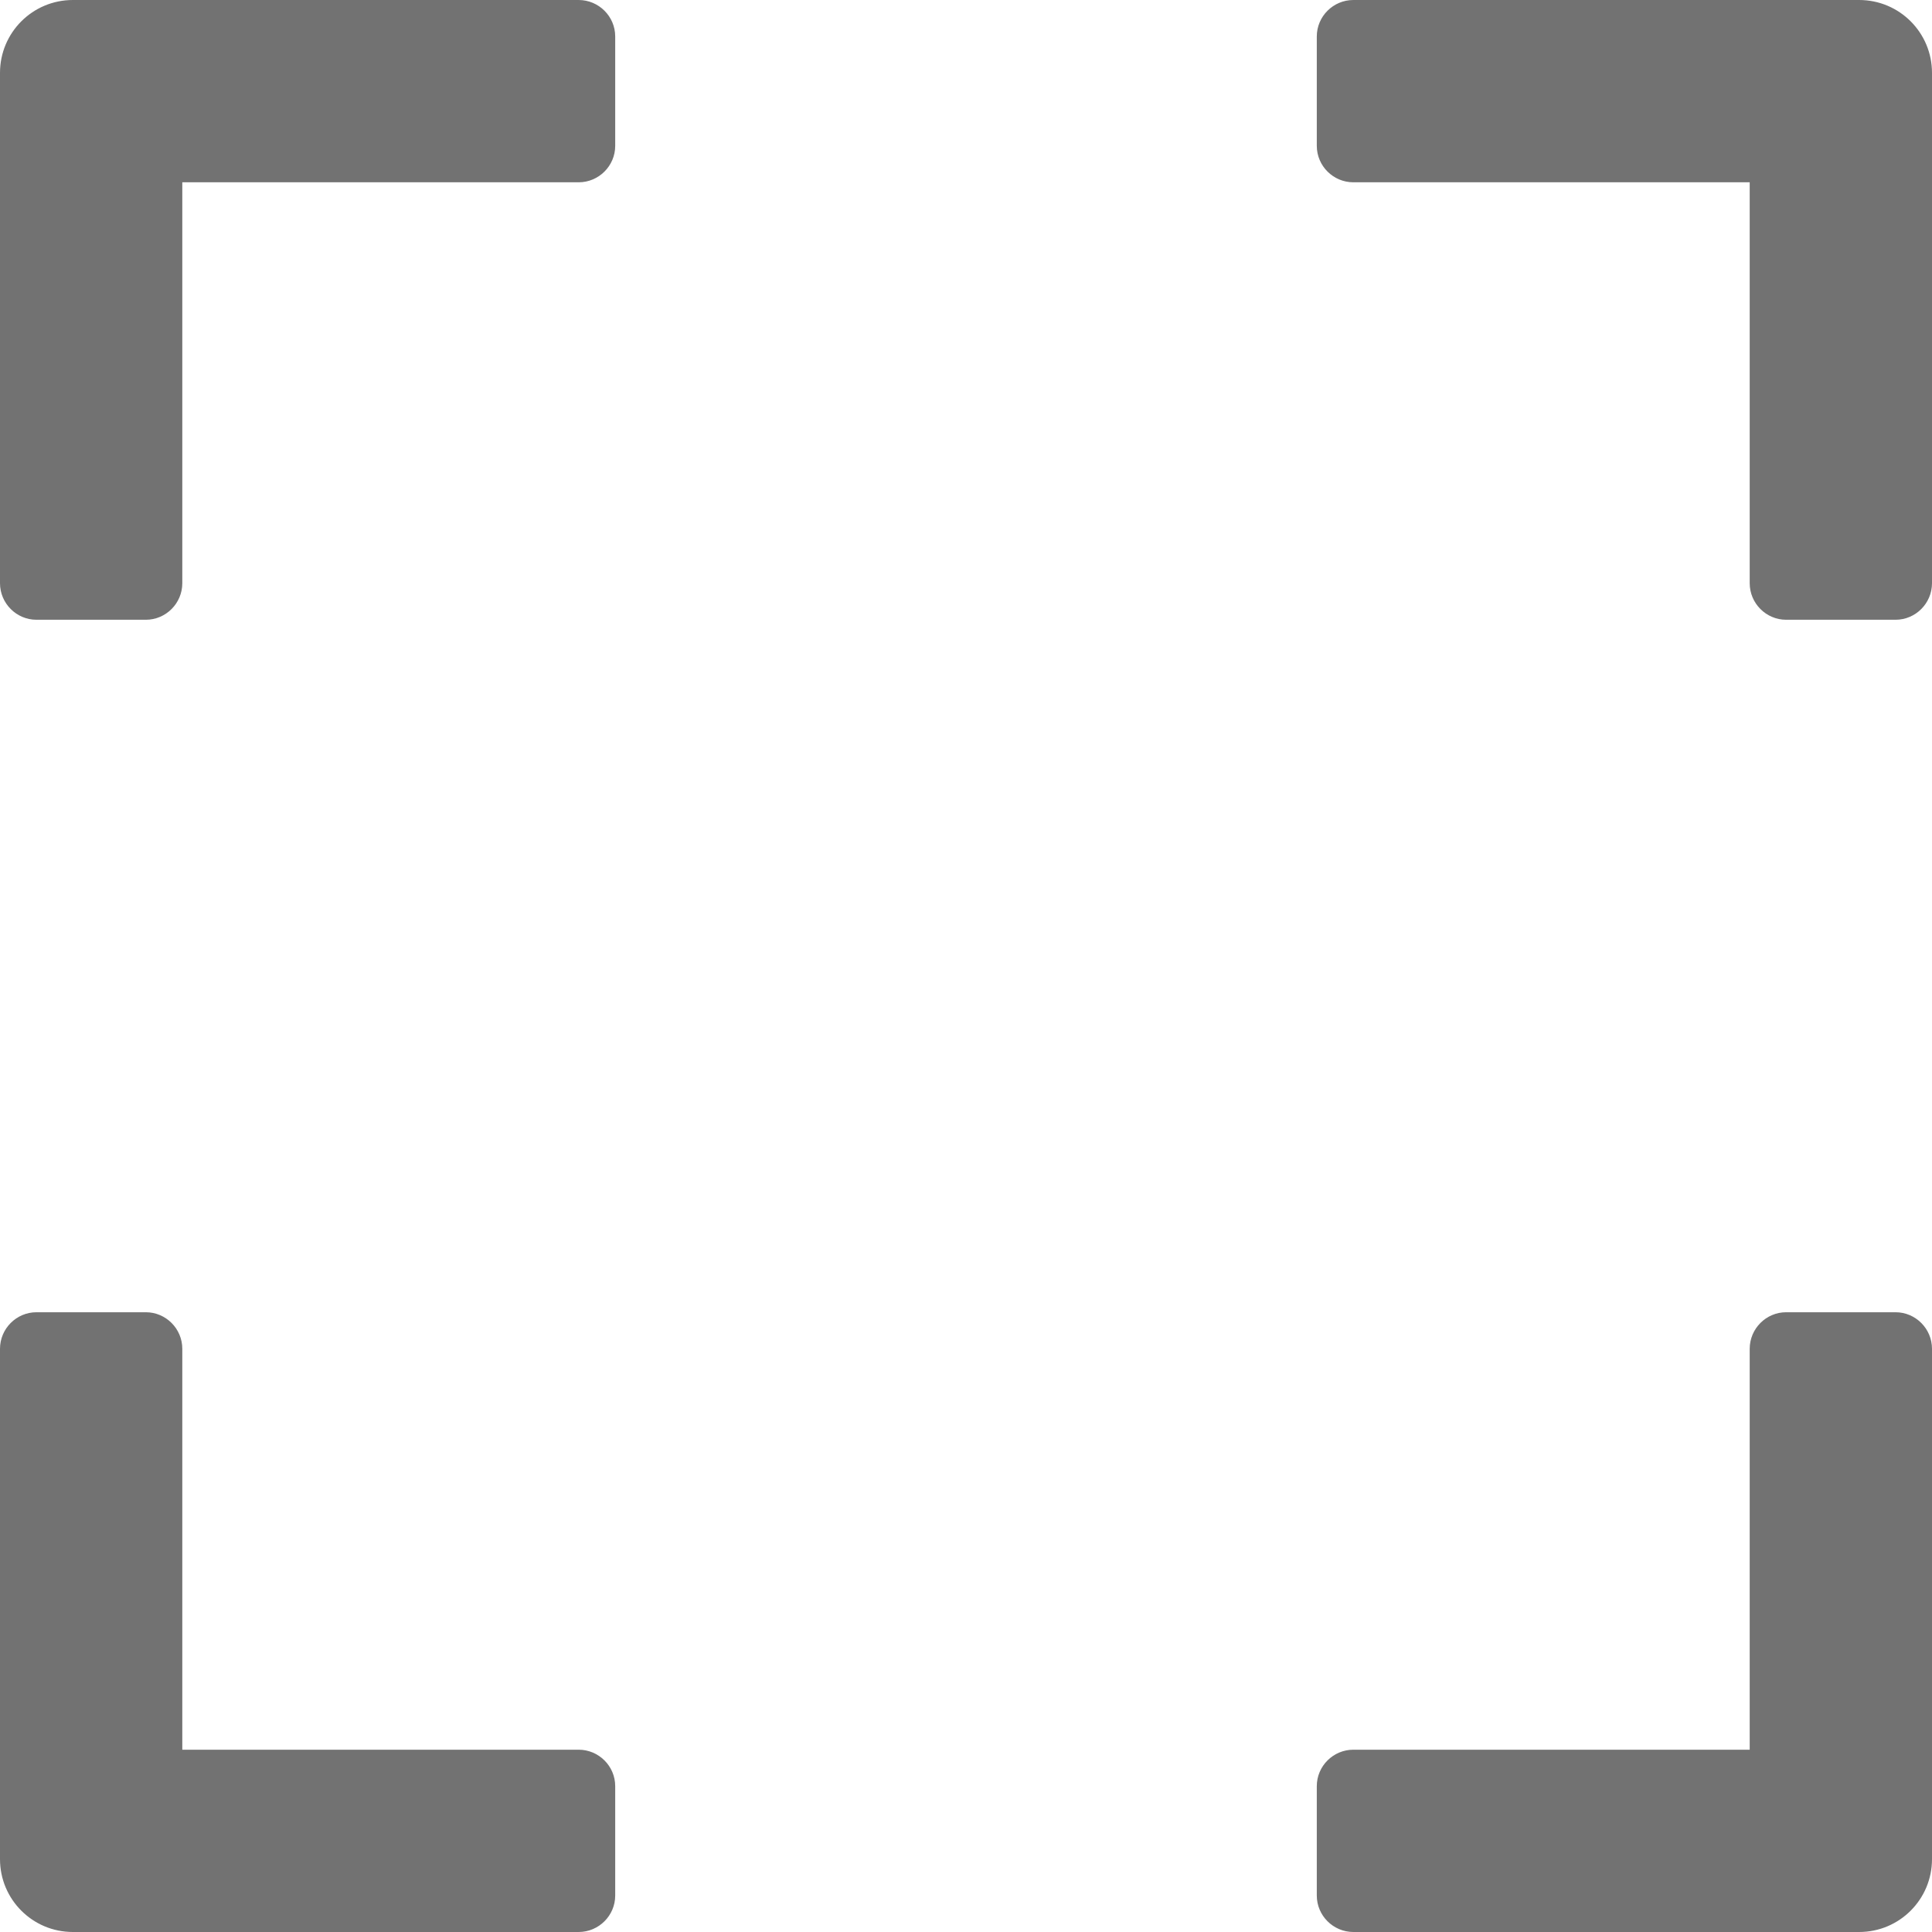
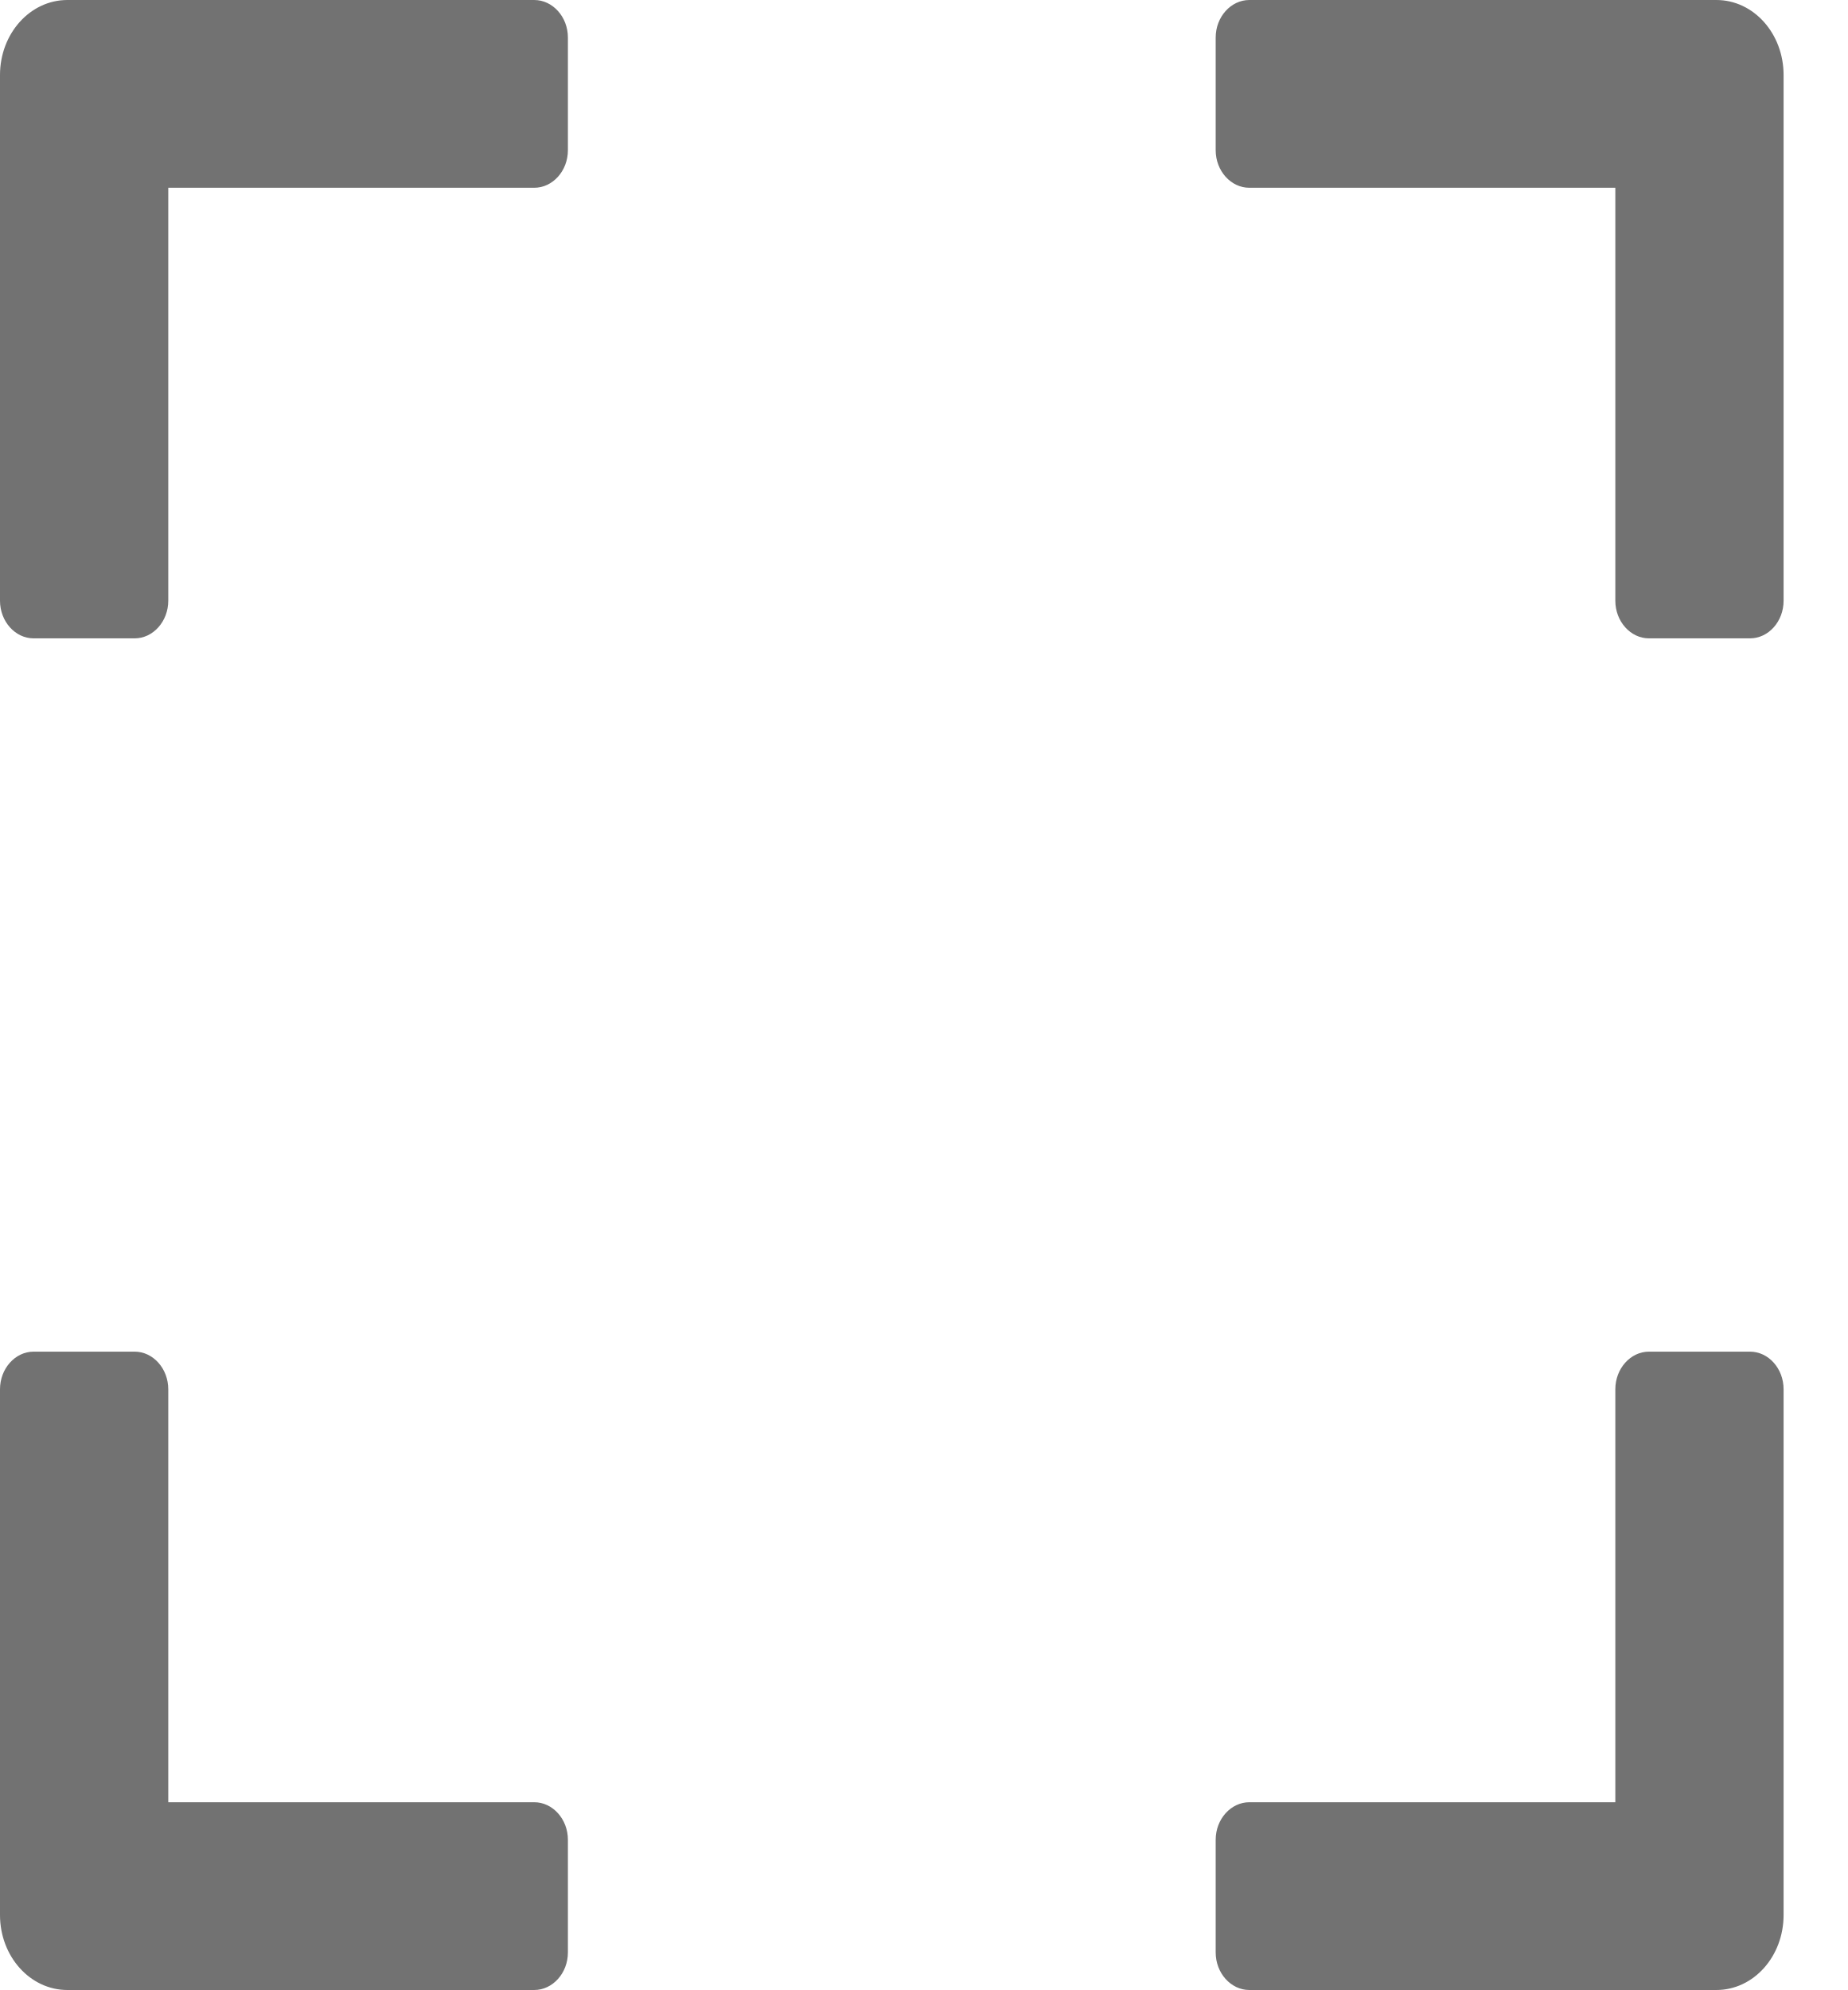
- <svg xmlns="http://www.w3.org/2000/svg" width="14" height="14" viewBox="0 0 14 14" fill="none">
-   <path d="M4.193 0H0.528C0.236 0 0 0.236 0 0.528V4.226C0 4.372 0.119 4.491 0.264 4.491H1.057C1.202 4.491 1.321 4.372 1.321 4.226V1.321H4.193C4.339 1.321 4.458 1.202 4.458 1.057V0.264C4.458 0.119 4.339 0 4.193 0ZM13.736 9.509H12.943C12.798 9.509 12.679 9.628 12.679 9.774V12.679H9.807C9.661 12.679 9.542 12.798 9.542 12.943V13.736C9.542 13.881 9.661 14 9.807 14H13.472C13.764 14 14 13.764 14 13.472V9.774C14 9.628 13.881 9.509 13.736 9.509ZM4.193 12.679H1.321V9.774C1.321 9.628 1.202 9.509 1.057 9.509H0.264C0.119 9.509 0 9.628 0 9.774V13.472C0 13.764 0.236 14 0.528 14H4.193C4.339 14 4.458 13.881 4.458 13.736V12.943C4.458 12.798 4.339 12.679 4.193 12.679ZM13.472 0H9.807C9.661 0 9.542 0.119 9.542 0.264V1.057C9.542 1.202 9.661 1.321 9.807 1.321H12.679V4.226C12.679 4.372 12.798 4.491 12.943 4.491H13.736C13.881 4.491 14 4.372 14 4.226V0.528C14 0.236 13.764 0 13.472 0Z" fill="#727272" />
+ <svg xmlns="http://www.w3.org/2000/svg" width="13" height="14" viewBox="0 0 13 14" fill="none">
+   <path d="M3.759 0H0.474C0.212 0 0 0.236 0 0.528V4.226C0 4.372 0.107 4.491 0.237 4.491H0.947C1.077 4.491 1.184 4.372 1.184 4.226V1.321H3.759C3.889 1.321 3.996 1.202 3.996 1.057V0.264C3.996 0.119 3.889 0 3.759 0ZM12.313 9.509H11.603C11.473 9.509 11.366 9.628 11.366 9.774V12.679H8.791C8.661 12.679 8.554 12.798 8.554 12.943V13.736C8.554 13.881 8.661 14 8.791 14H12.077C12.339 14 12.55 13.764 12.55 13.472V9.774C12.55 9.628 12.444 9.509 12.313 9.509ZM3.759 12.679H1.184V9.774C1.184 9.628 1.077 9.509 0.947 9.509H0.237C0.107 9.509 0 9.628 0 9.774V13.472C0 13.764 0.212 14 0.474 14H3.759C3.889 14 3.996 13.881 3.996 13.736V12.943C3.996 12.798 3.889 12.679 3.759 12.679ZM12.077 0H8.791C8.661 0 8.554 0.119 8.554 0.264V1.057C8.554 1.202 8.661 1.321 8.791 1.321H11.366V4.226C11.366 4.372 11.473 4.491 11.603 4.491H12.313C12.444 4.491 12.55 4.372 12.55 4.226V0.528C12.55 0.236 12.339 0 12.077 0Z" fill="#727272" />
</svg>
